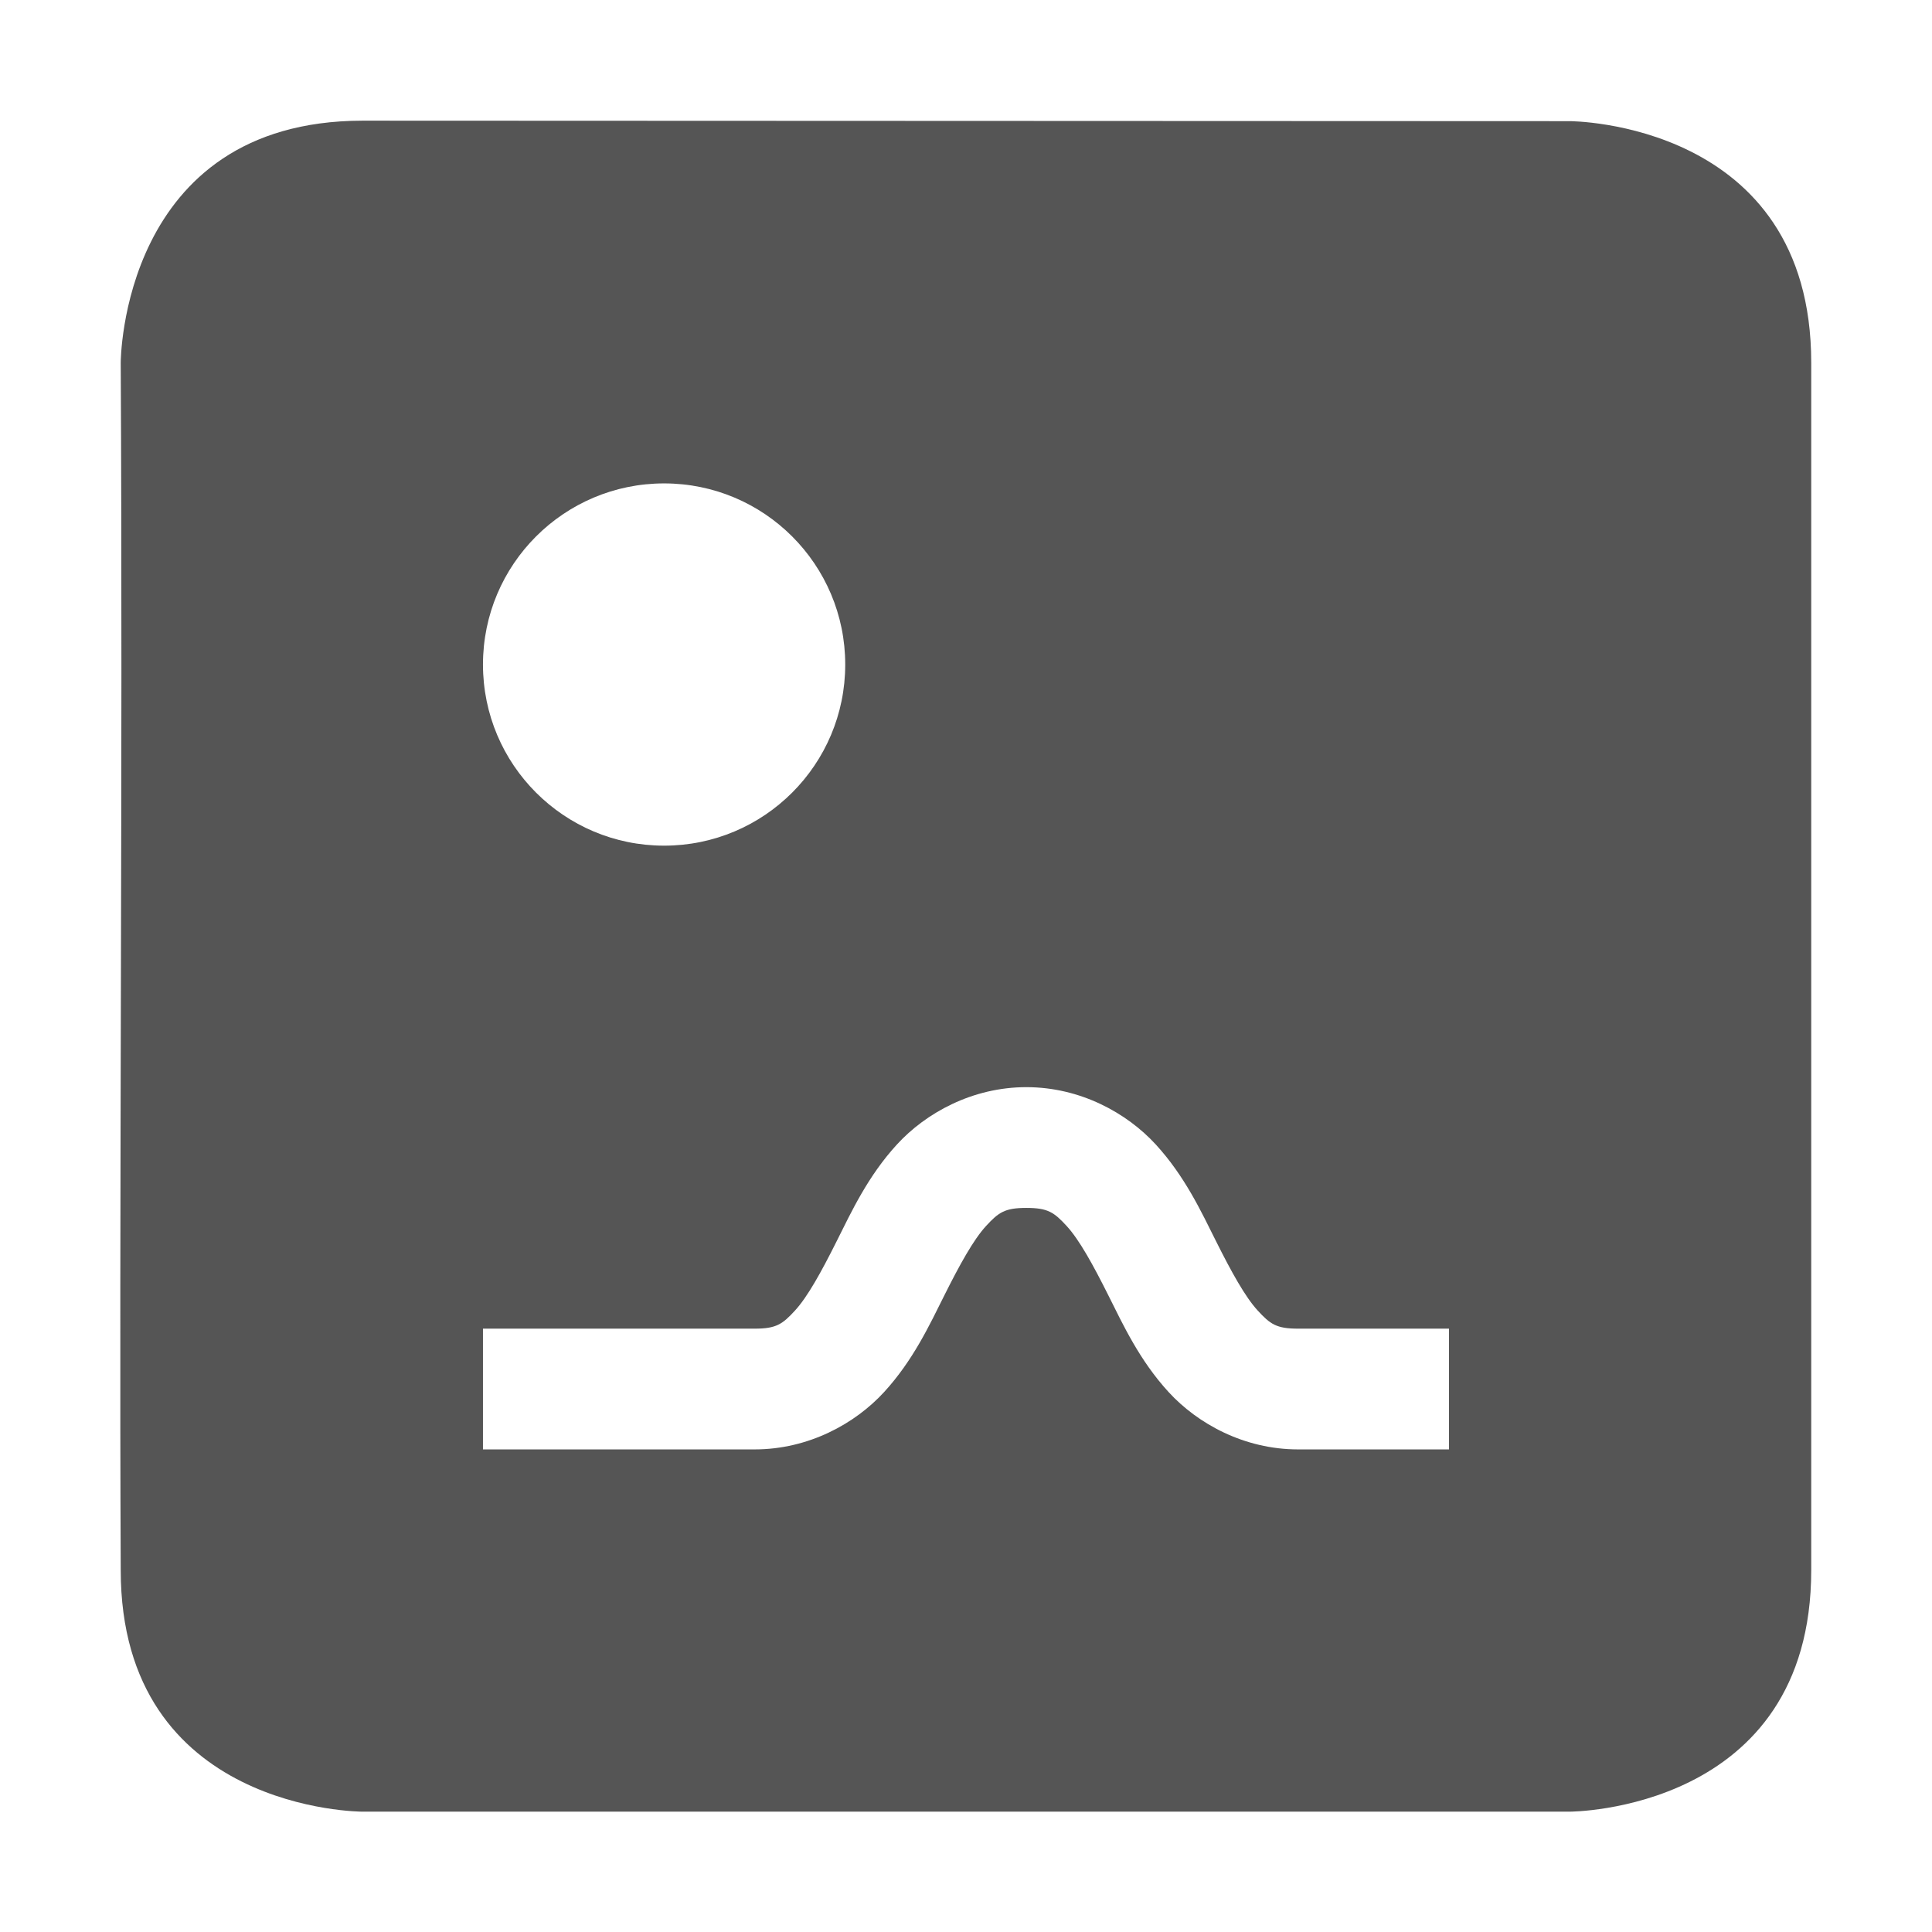
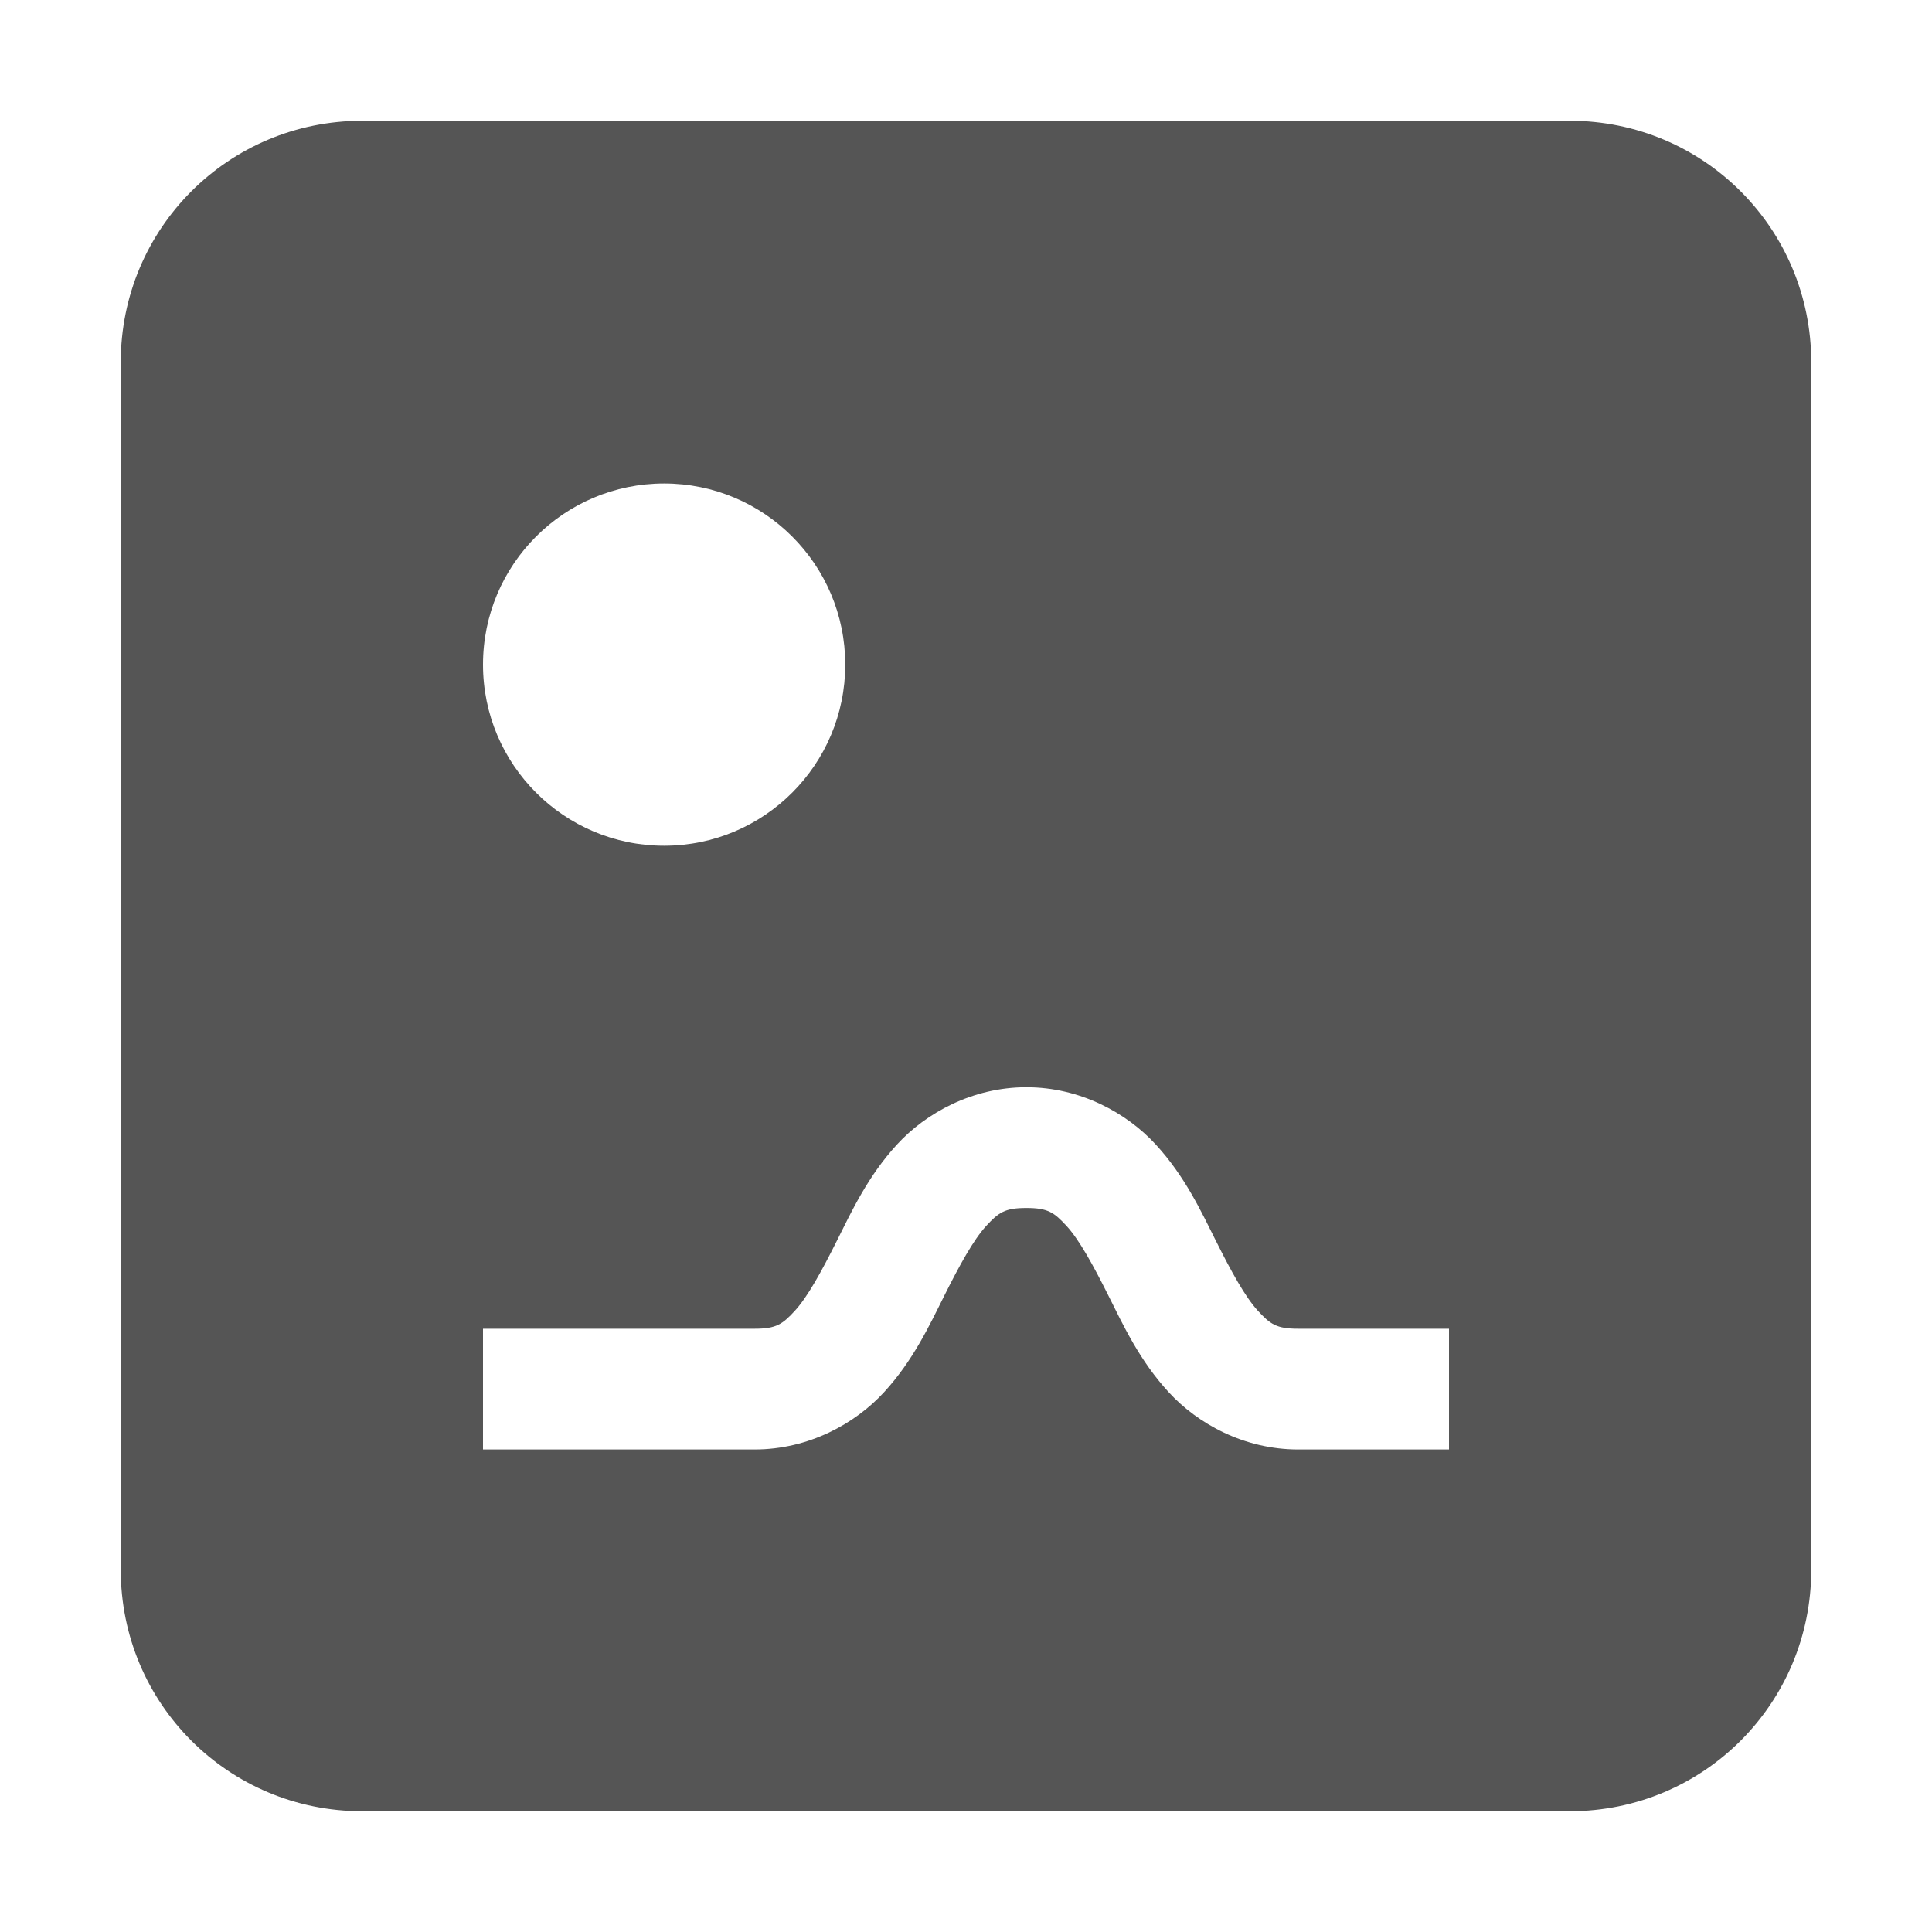
<svg xmlns="http://www.w3.org/2000/svg" xmlns:ns1="http://www.openswatchbook.org/uri/2009/osb" height="16" id="svg7384" style="enable-background:new" version="1.1" width="16">
  <defs id="defs7386">
    <linearGradient id="linearGradient5606" ns1:paint="solid">
      <stop id="stop5608" offset="0" style="stop-color:#000000;stop-opacity:1;" />
    </linearGradient>
    <filter id="filter7554" style="color-interpolation-filters:sRGB">
      <feBlend id="feBlend7556" in2="BackgroundImage" mode="darken" />
    </filter>
  </defs>
  <g id="layer9" style="display:inline" transform="translate(-685.0002,331.0034)" />
  <g id="layer10" style="display:inline;filter:url(#filter7554)" transform="translate(-685.0002,331.0034)" />
  <g id="layer1" style="display:inline" transform="translate(-444,-285.9966)" />
  <g id="layer14" style="display:inline" transform="translate(-685.0002,331.0034)">
-     <path d="m 688,-330.004 c -2,0.004 -2,2.004 -2,2.004 0.018,3.398 -0.014,6.969 0,10 0,2 2,2 2,2 l 10,0 c 0,0 2,0 2,-2 l 0,-10 c 0,-2 -2,-2 -2,-2 l -10,-0.004 z m 2.5,3.004 a 1.5,1.5 0 0 1 1.5,1.5 1.5,1.5 0 0 1 -1.5,1.5 1.5,1.5 0 0 1 -1.5,-1.5 1.5,1.5 0 0 1 1.5,-1.5 z m 3,5 c 0.446,0 0.832,0.213 1.072,0.475 0.24,0.262 0.375,0.553 0.5,0.803 0.125,0.25 0.24,0.459 0.344,0.572 0.104,0.113 0.155,0.15 0.334,0.15 l 0.75,0 0.5,0 0,1 -0.5,0 -0.75,0 c -0.446,0 -0.832,-0.213 -1.072,-0.475 -0.24,-0.262 -0.375,-0.553 -0.5,-0.803 -0.125,-0.25 -0.24,-0.459 -0.344,-0.572 C 693.73,-320.963 693.679,-321 693.5,-321 c -0.179,0 -0.23,0.037 -0.334,0.15 -0.104,0.113 -0.219,0.322 -0.344,0.572 -0.125,0.25 -0.26,0.541 -0.5,0.803 -0.24,0.262 -0.626,0.475 -1.072,0.475 l -1.75,0 -0.5,0 0,-1 0.5,0 1.75,0 c 0.179,0 0.23,-0.037 0.334,-0.15 0.104,-0.113 0.219,-0.322 0.344,-0.572 0.125,-0.25 0.26,-0.541 0.5,-0.803 0.24,-0.262 0.626,-0.475 1.072,-0.475 z" id="path14242" style="display:inline;fill:#555555;fill-opacity:1;stroke:none;filter:url(#filter14069);enable-background:new" />
+     <path style="display:inline;opacity:1;fill:#555555;fill-opacity:1;stroke:none;stroke-width:1;stroke-linecap:round;stroke-linejoin:round;stroke-miterlimit:4;stroke-dasharray:none;stroke-opacity:1;paint-order:markers stroke fill;enable-background:new" d="M 3 1 C 1.892 1 1 1.892 1 3 L 1 13 C 1 14.108 1.892 15 3 15 L 13 15 C 14.108 15 15 14.108 15 13 L 15 3 C 15 1.892 14.108 1 13 1 L 3 1 z M 5.5 4.004 C 6.328 4.004 7 4.675 7 5.504 C 7 6.332 6.328 7.004 5.5 7.004 C 4.672 7.004 4 6.332 4 5.504 C 4 4.675 4.672 4.004 5.5 4.004 z M 8.5 9.004 C 8.946 9.004 9.332 9.217 9.572 9.479 C 9.812 9.74 9.947 10.031 10.072 10.281 C 10.197 10.531 10.312 10.74 10.416 10.854 C 10.52 10.967 10.571 11.004 10.75 11.004 L 11.5 11.004 L 12 11.004 L 12 12.004 L 11.5 12.004 L 10.75 12.004 C 10.304 12.004 9.918 11.791 9.678 11.529 C 9.438 11.268 9.303 10.977 9.178 10.727 C 9.053 10.477 8.938 10.268 8.834 10.154 C 8.73 10.041 8.679 10.004 8.5 10.004 C 8.321 10.004 8.27 10.041 8.166 10.154 C 8.062 10.268 7.947 10.477 7.822 10.727 C 7.697 10.977 7.562 11.268 7.322 11.529 C 7.082 11.791 6.696 12.004 6.25 12.004 L 4.5 12.004 L 4 12.004 L 4 11.004 L 4.5 11.004 L 6.25 11.004 C 6.429 11.004 6.48 10.967 6.584 10.854 C 6.688 10.74 6.803 10.531 6.928 10.281 C 7.053 10.031 7.188 9.74 7.428 9.479 C 7.668 9.217 8.054 9.004 8.5 9.004 z " transform="translate(685.0002,-331.0034)" id="rect827" />
  </g>
  <g id="layer15" style="display:inline" transform="translate(-685.0002,331.0034)" />
  <g id="g71291" style="display:inline" transform="translate(-685.0002,331.0034)" />
  <g id="layer2" style="display:inline" transform="translate(-444,-135.9966)" />
  <g id="g6058" style="display:inline" transform="translate(-444,-135.9966)" />
  <g id="layer12" style="display:inline" transform="translate(-685.0002,331.0034)" />
</svg>
